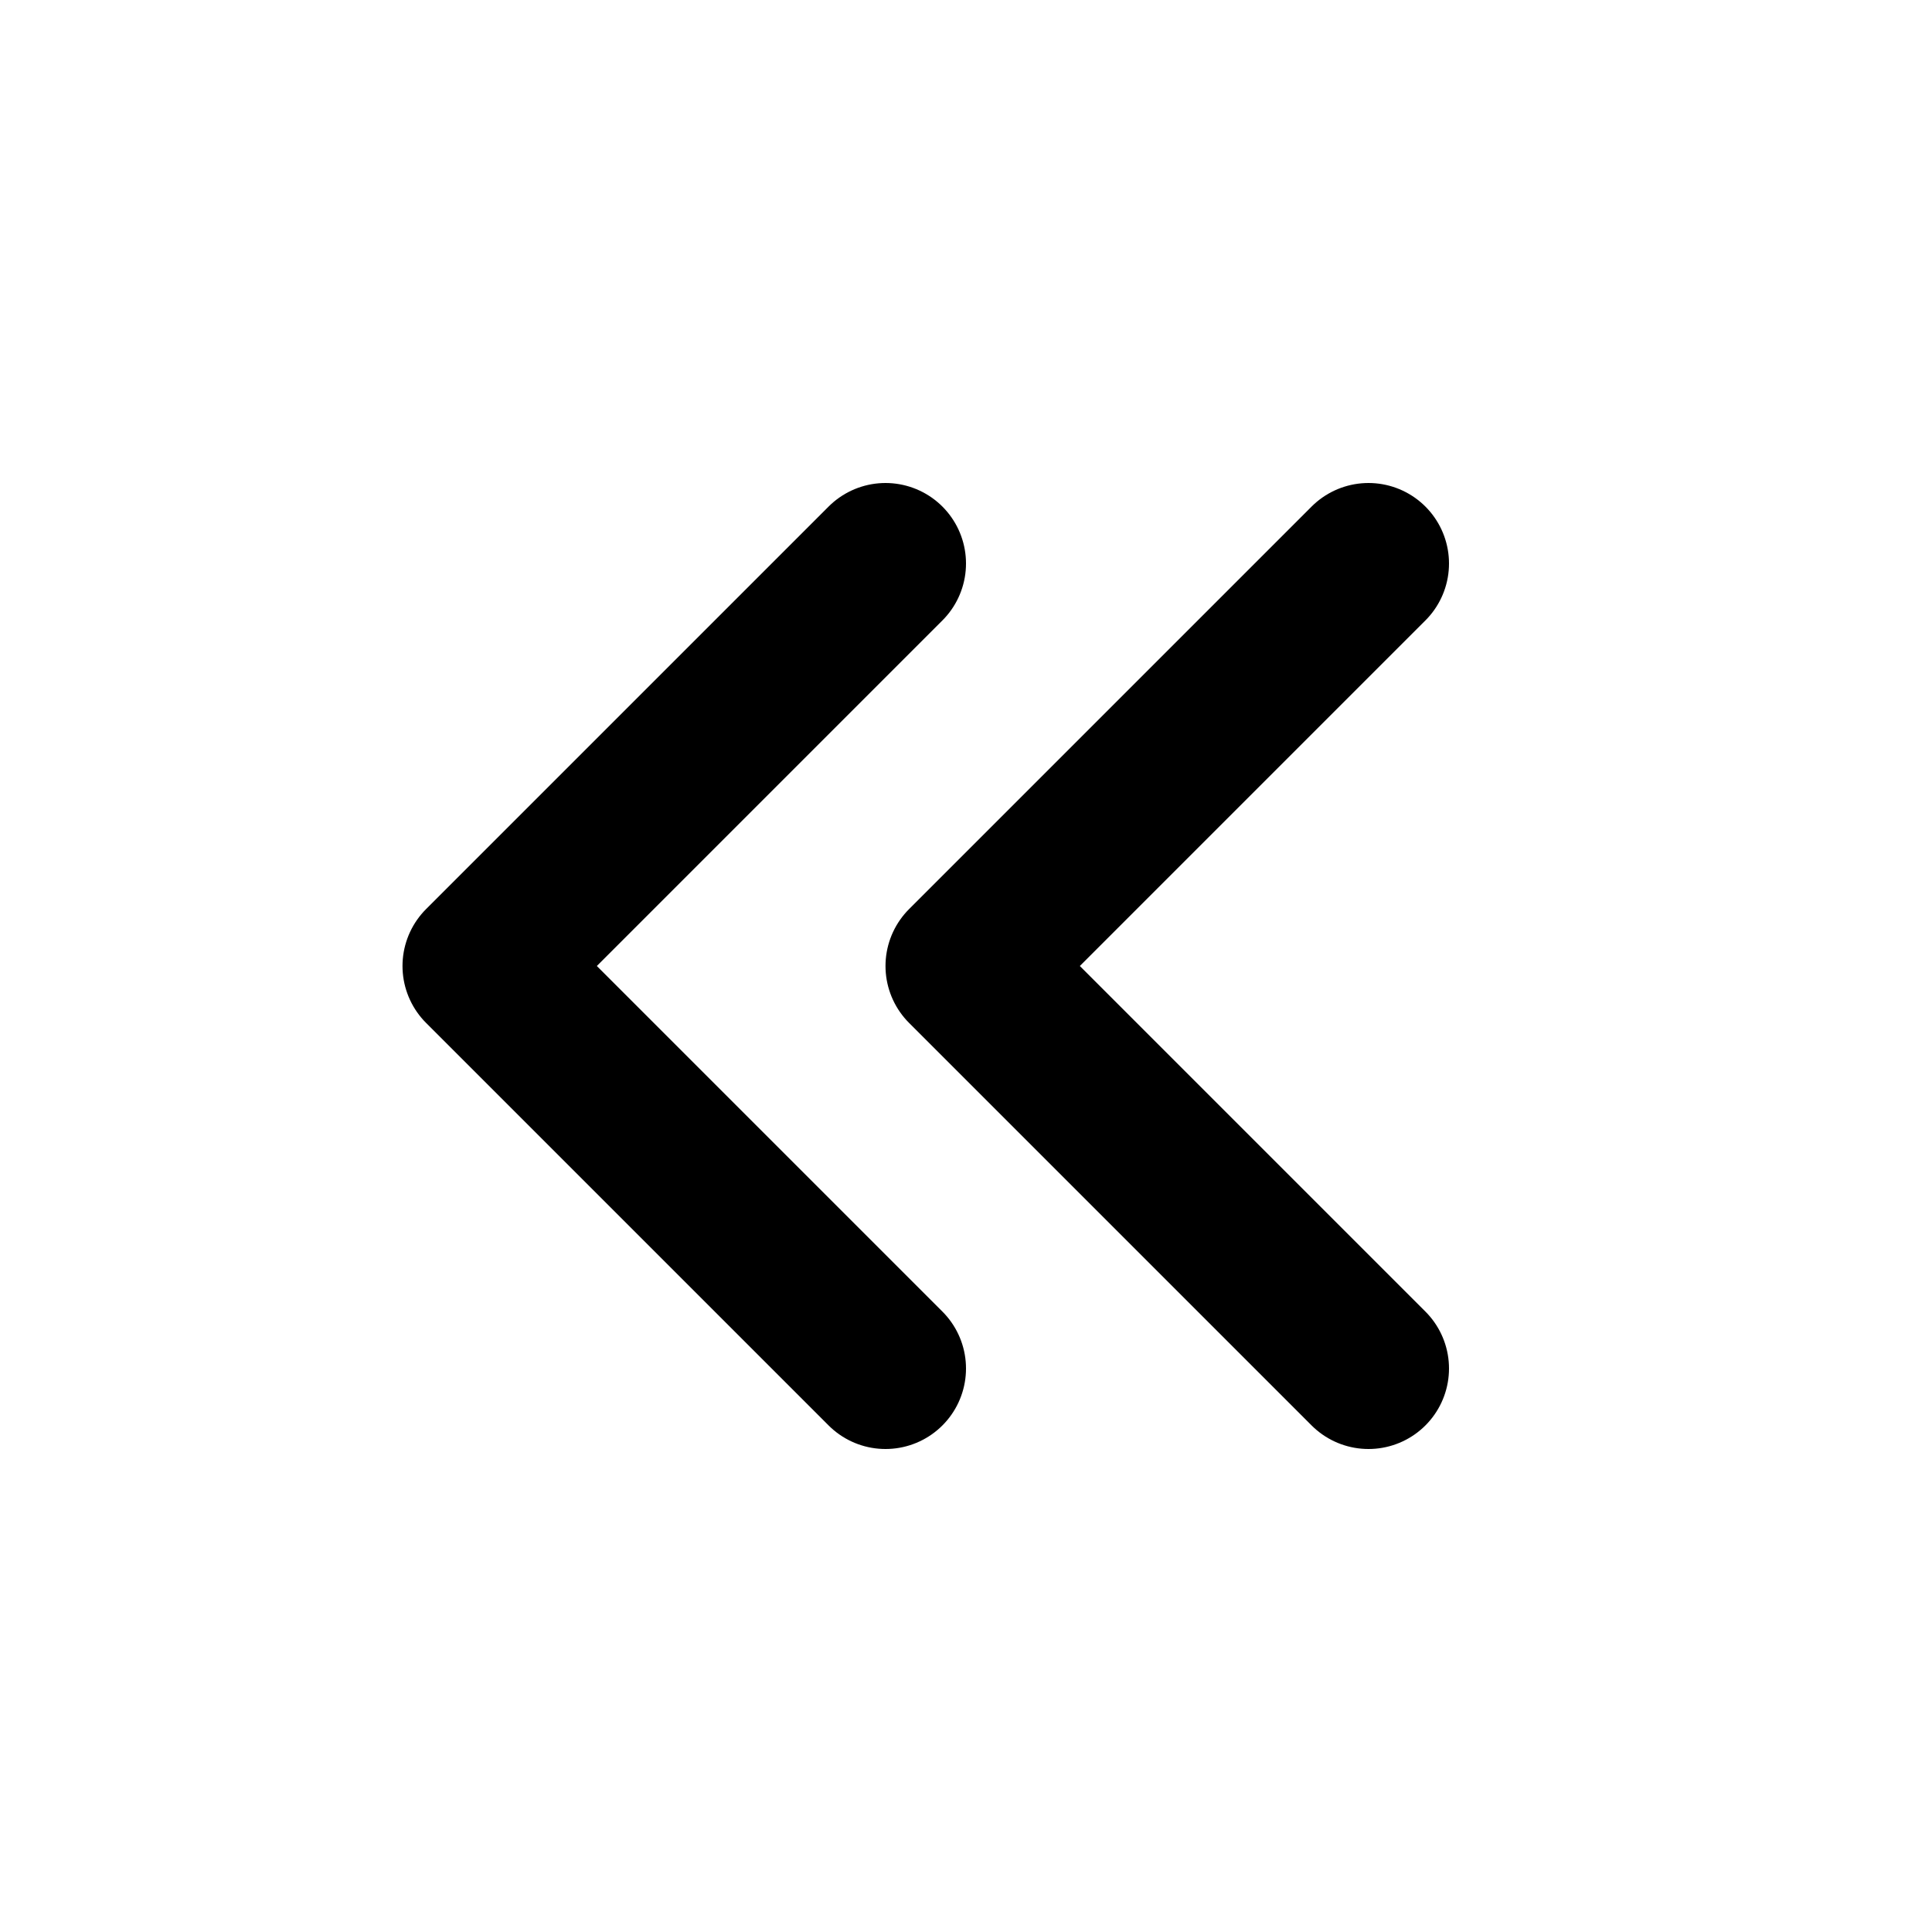
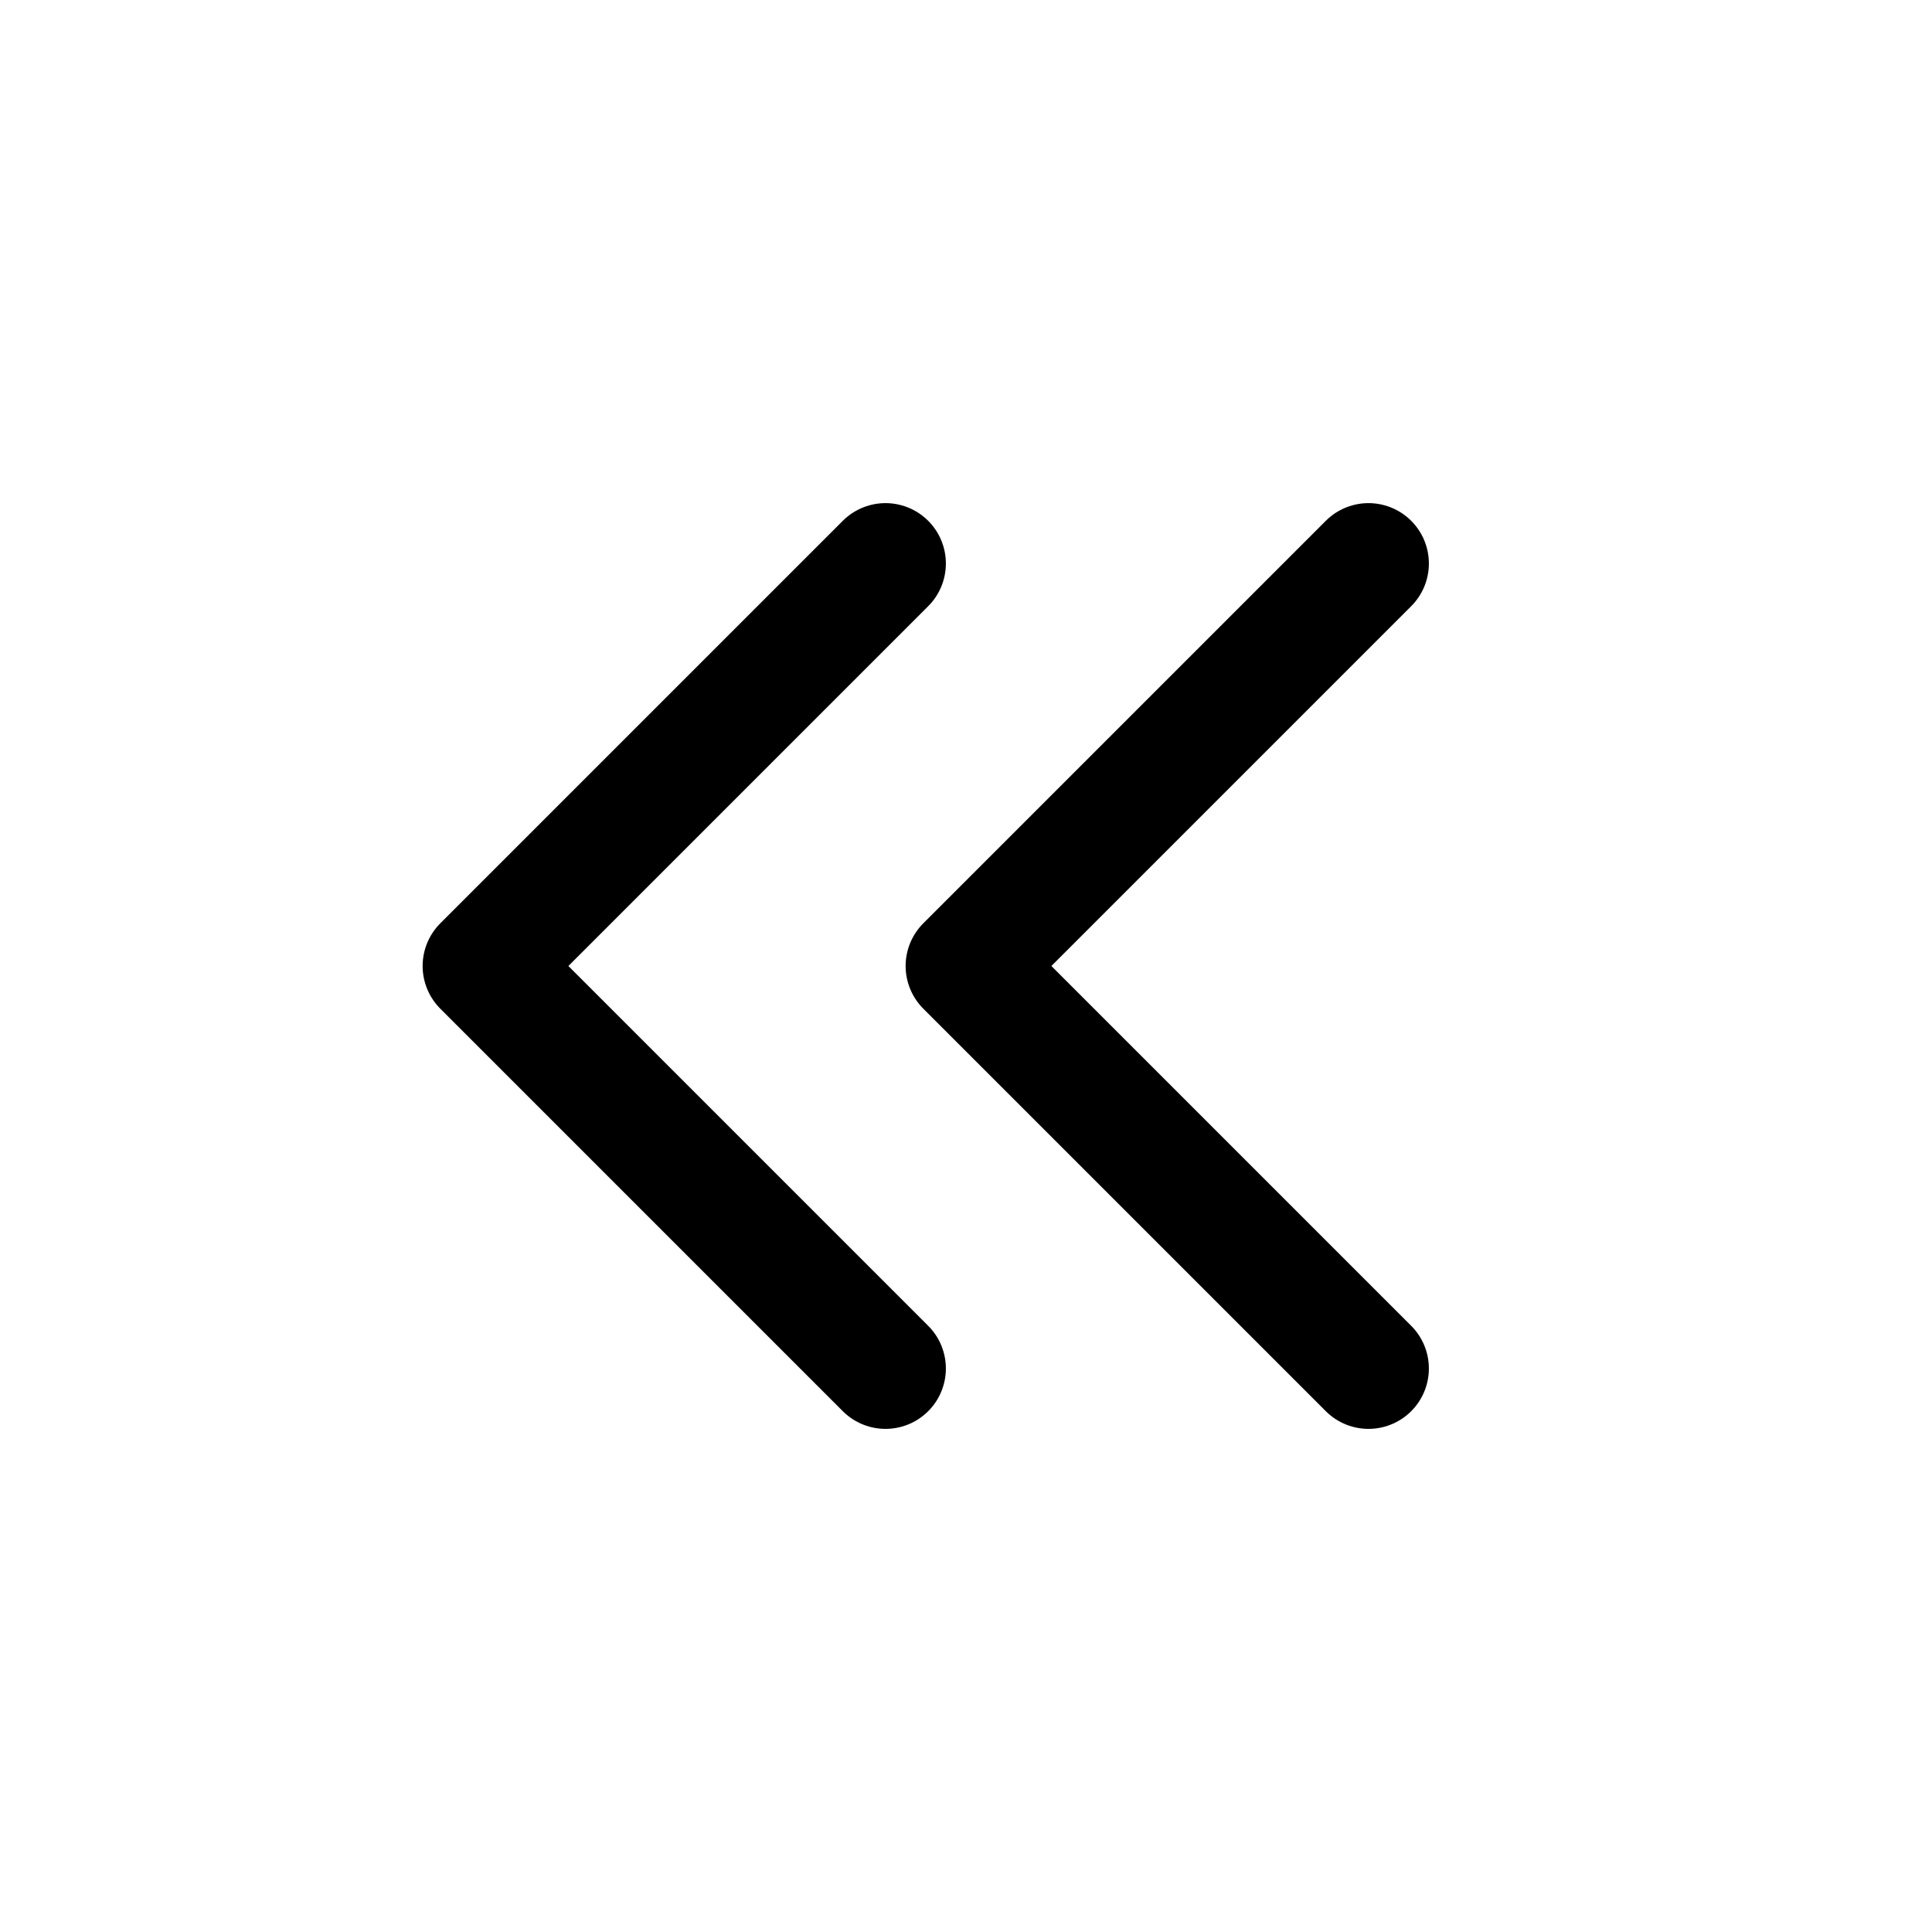
- <svg xmlns="http://www.w3.org/2000/svg" width="24" height="24" viewBox="0 0 24 24" fill="none" stroke="currentColor" stroke-width="2" stroke-linecap="round" stroke-linejoin="round">
+ <svg xmlns="http://www.w3.org/2000/svg" width="24" height="24" viewBox="0 0 24 24" fill="none" stroke="currentColor" stroke-width="1.5" stroke-linecap="round" stroke-linejoin="round">
  <path d="M11 7l-5 5l5 5" />
  <path d="M17 7l-5 5l5 5" />
</svg>
